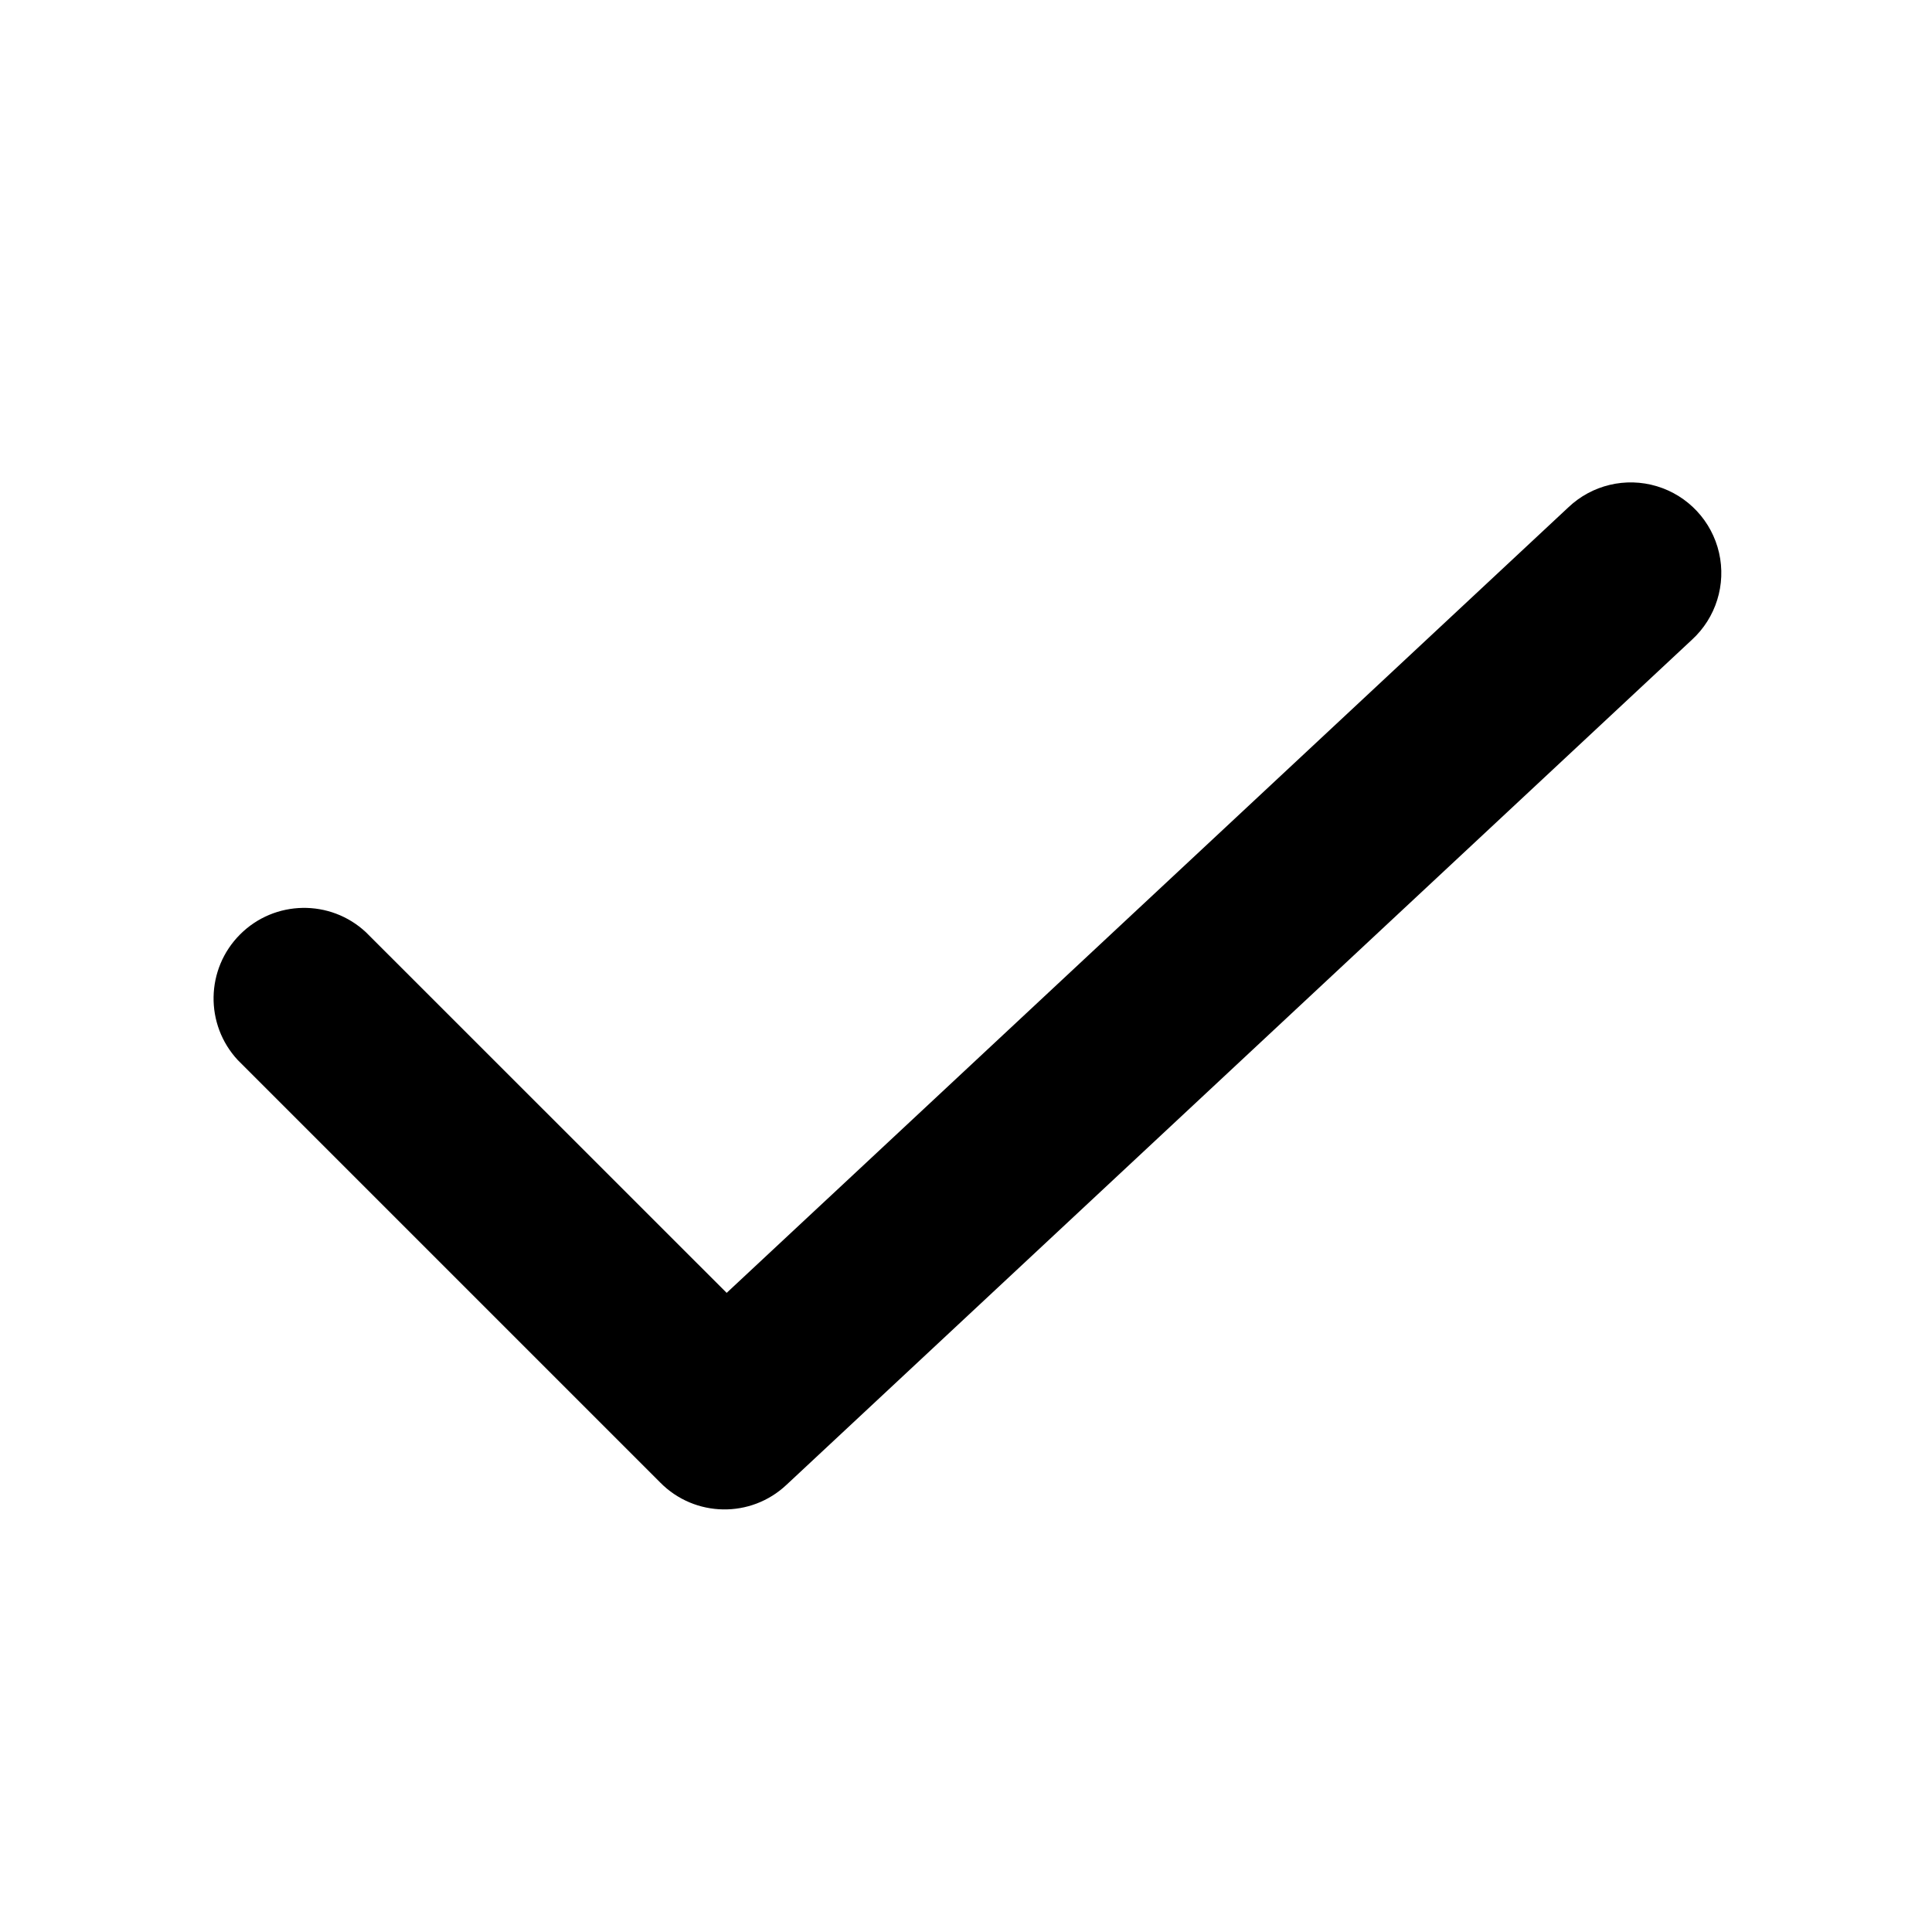
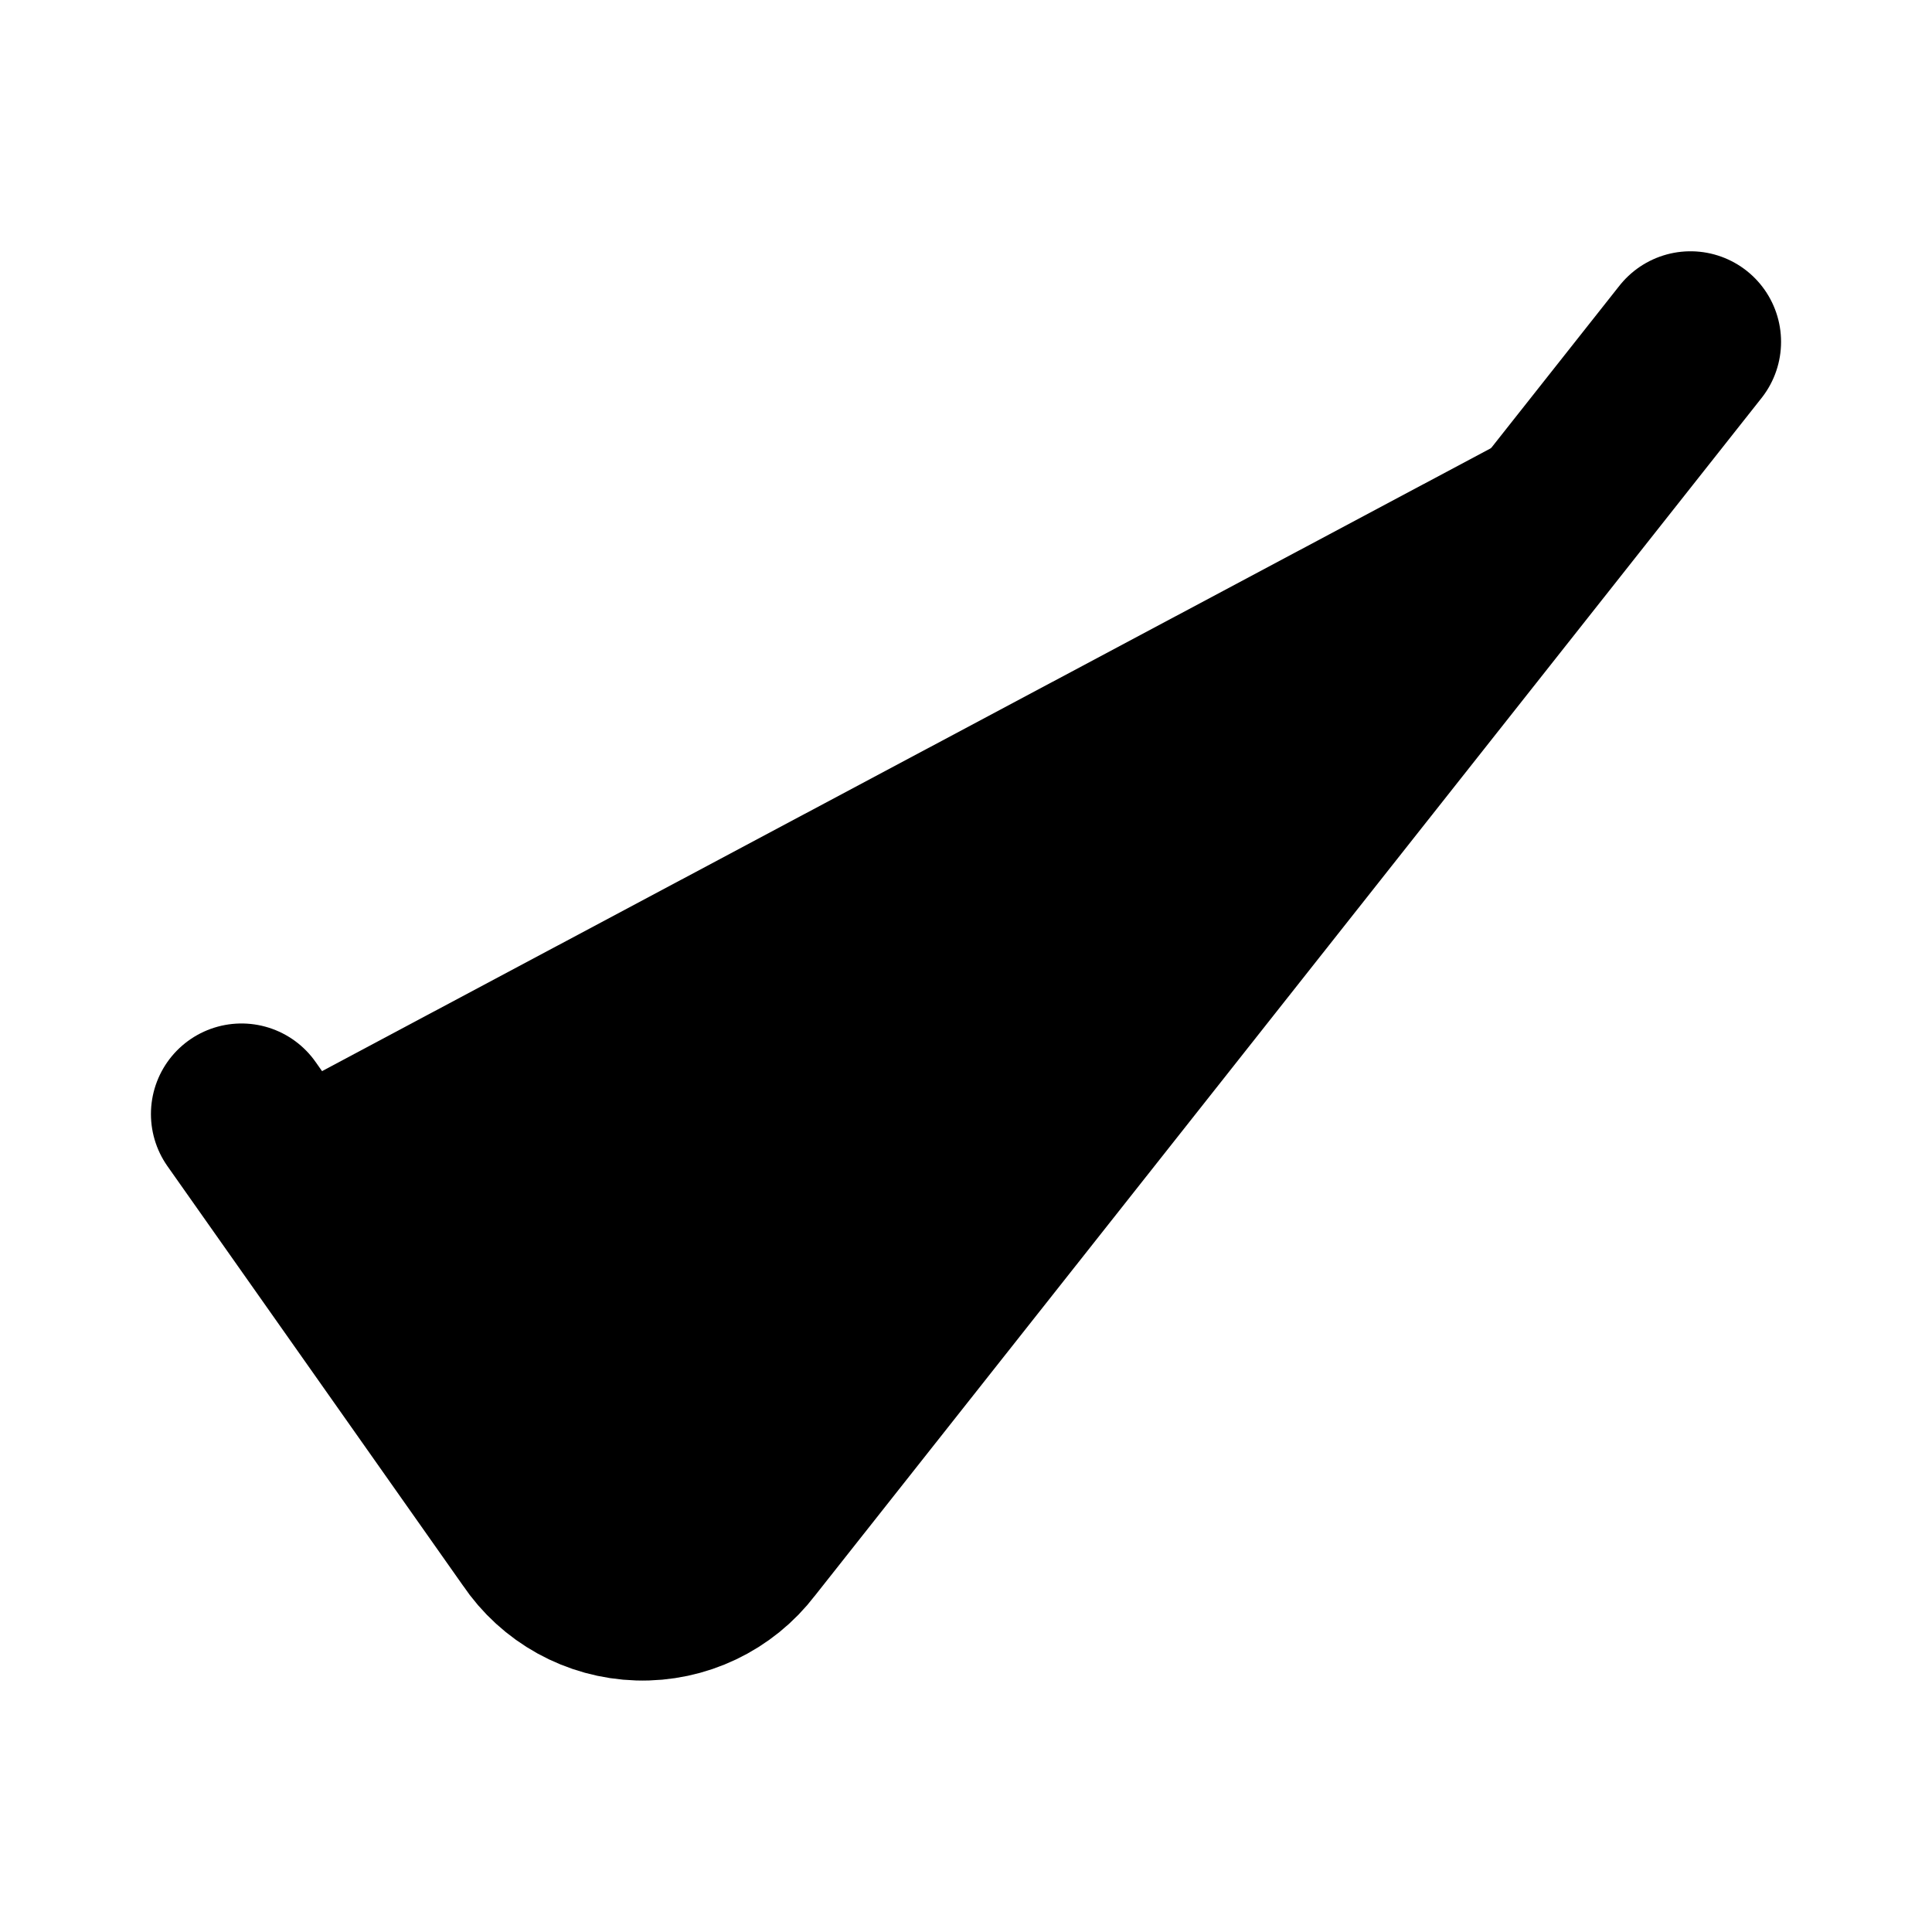
<svg xmlns="http://www.w3.org/2000/svg" viewBox="0 0 16 16">
-   <path fill-rule="evenodd" clip-rule="evenodd" d="M14.012 5.298a.75.75 0 1 0-1.024-1.096l-6.97 6.505L3.03 7.72a.75.75 0 0 0-1.06 1.06l3.498 3.498a.748.748 0 0 0 1.046.018l7.498-6.998z" />
+   <path d="M2 9.226l2.45 3.477a1.05 1.05 0 0 0 1.707.051L14 2.831" stroke="#000" stroke-width="1.5" stroke-linecap="round" stroke-linejoin="round" />
</svg>
